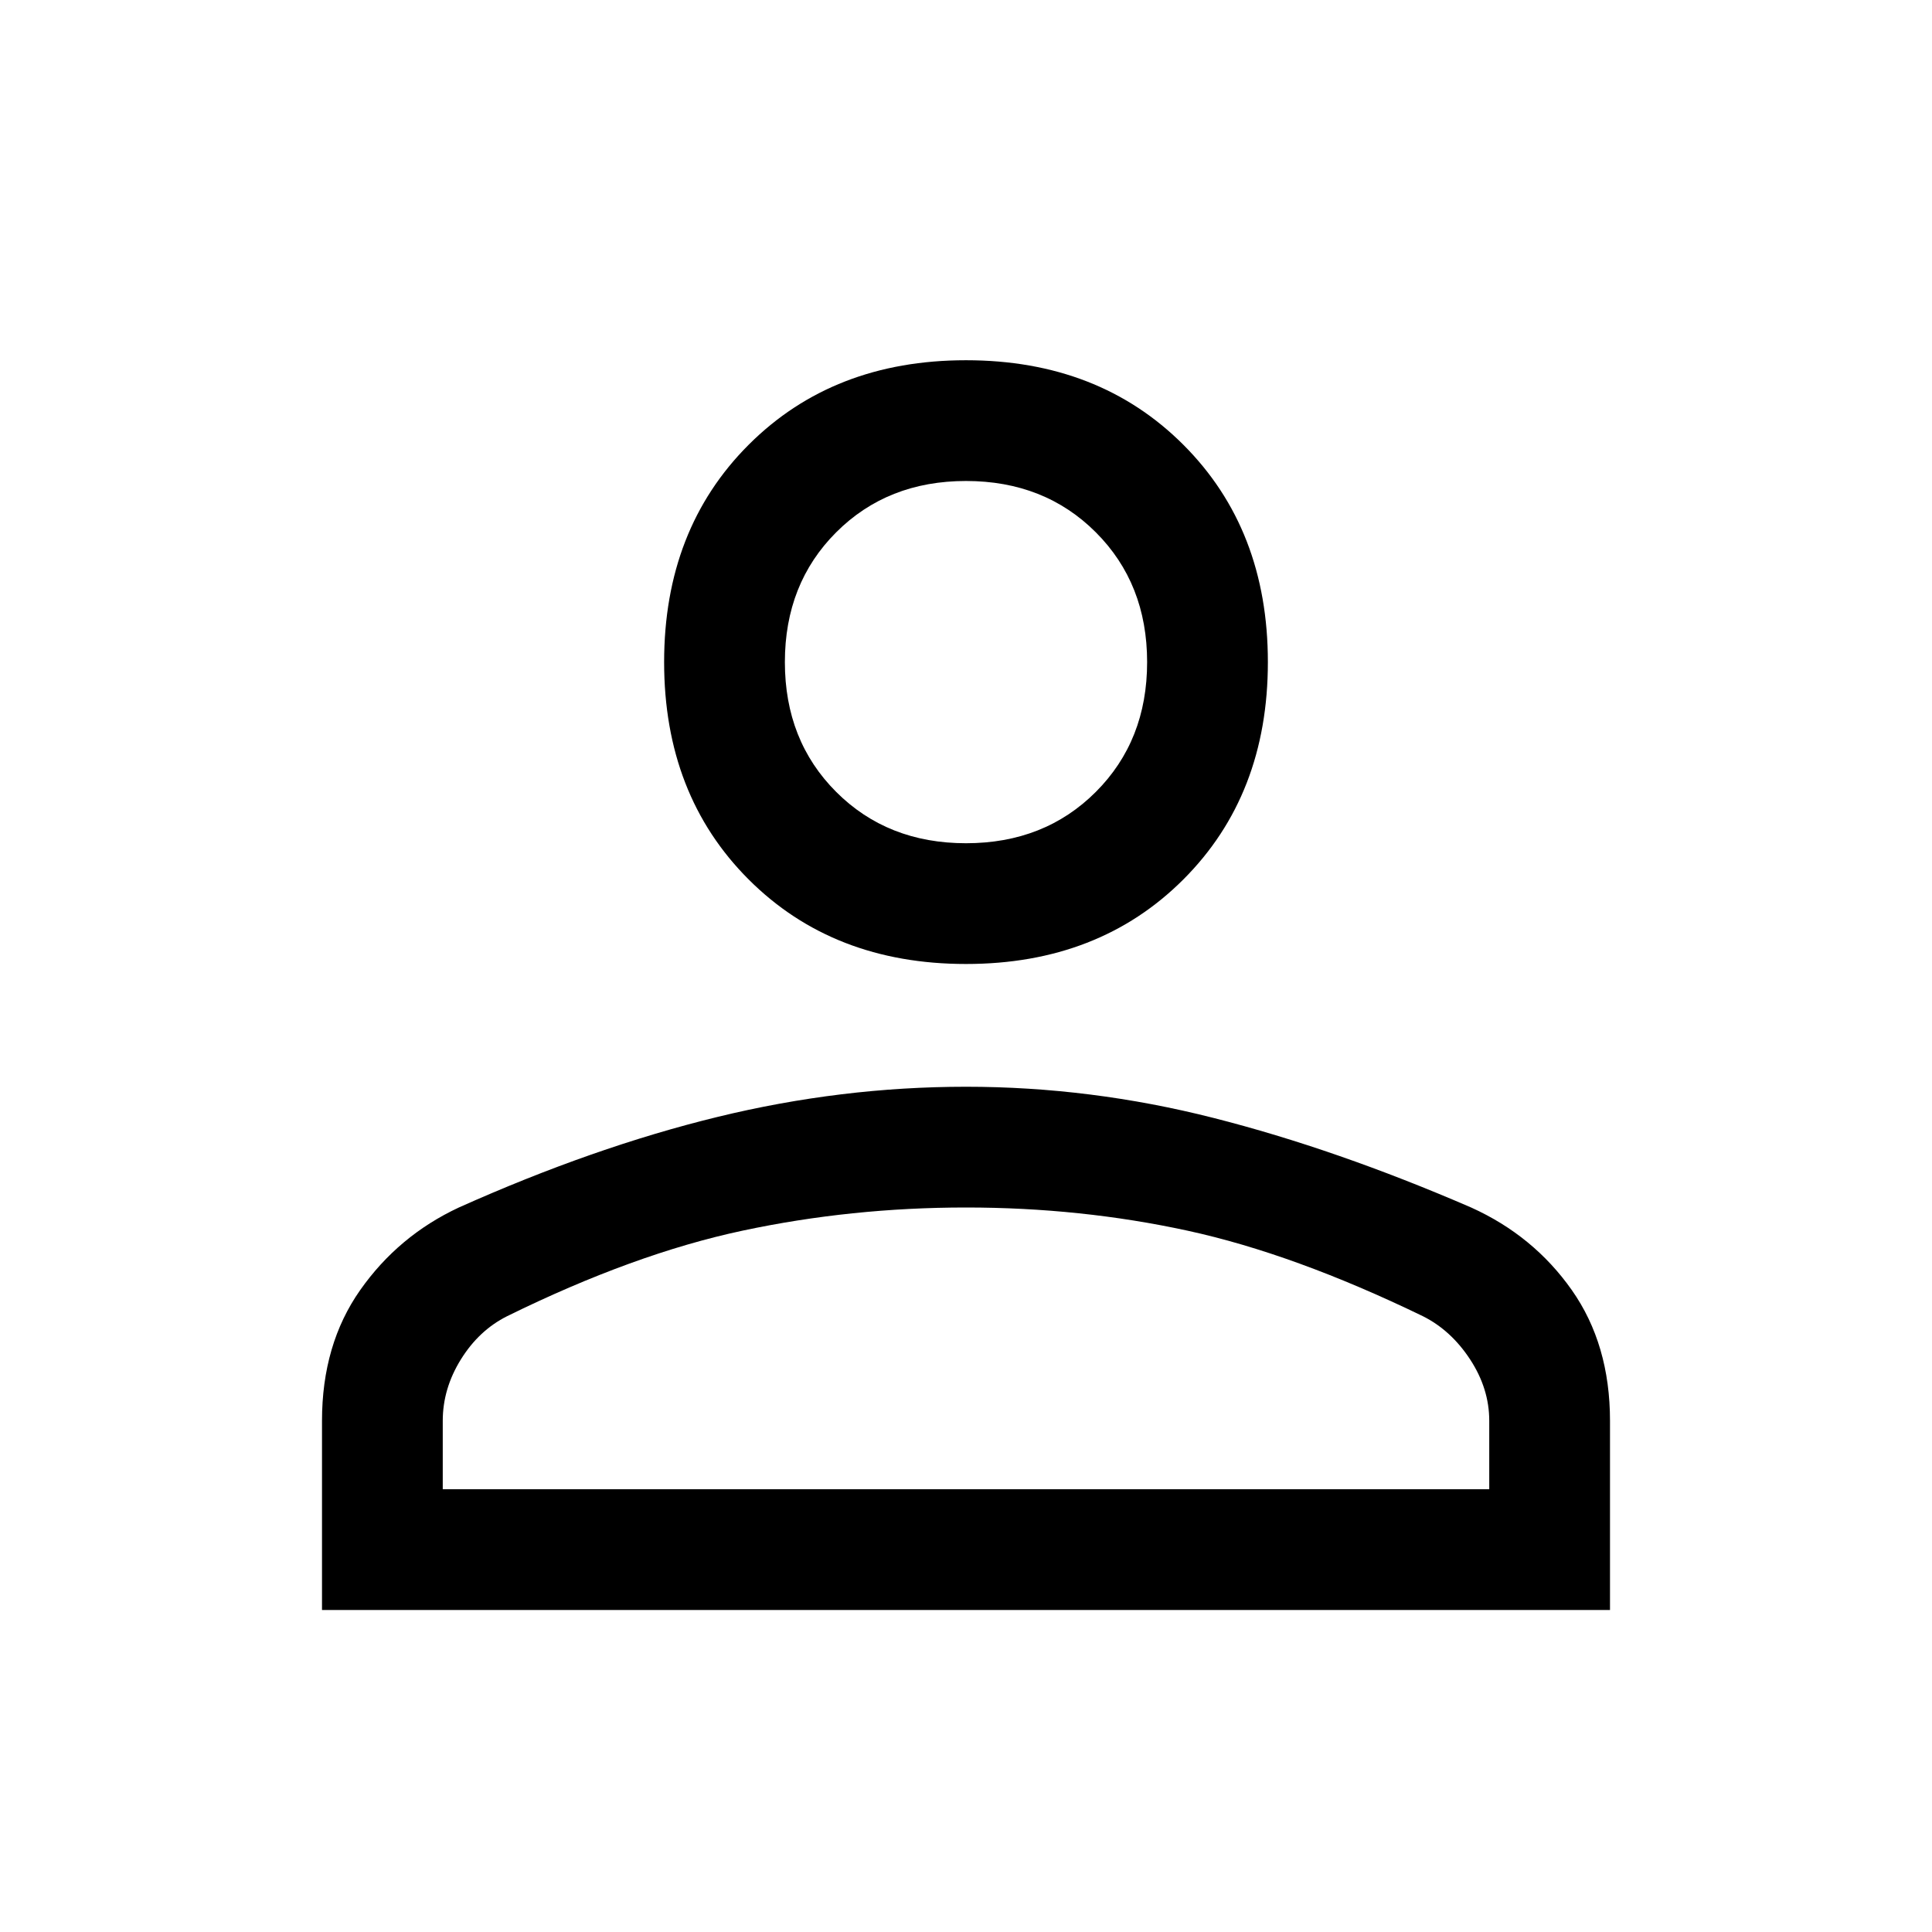
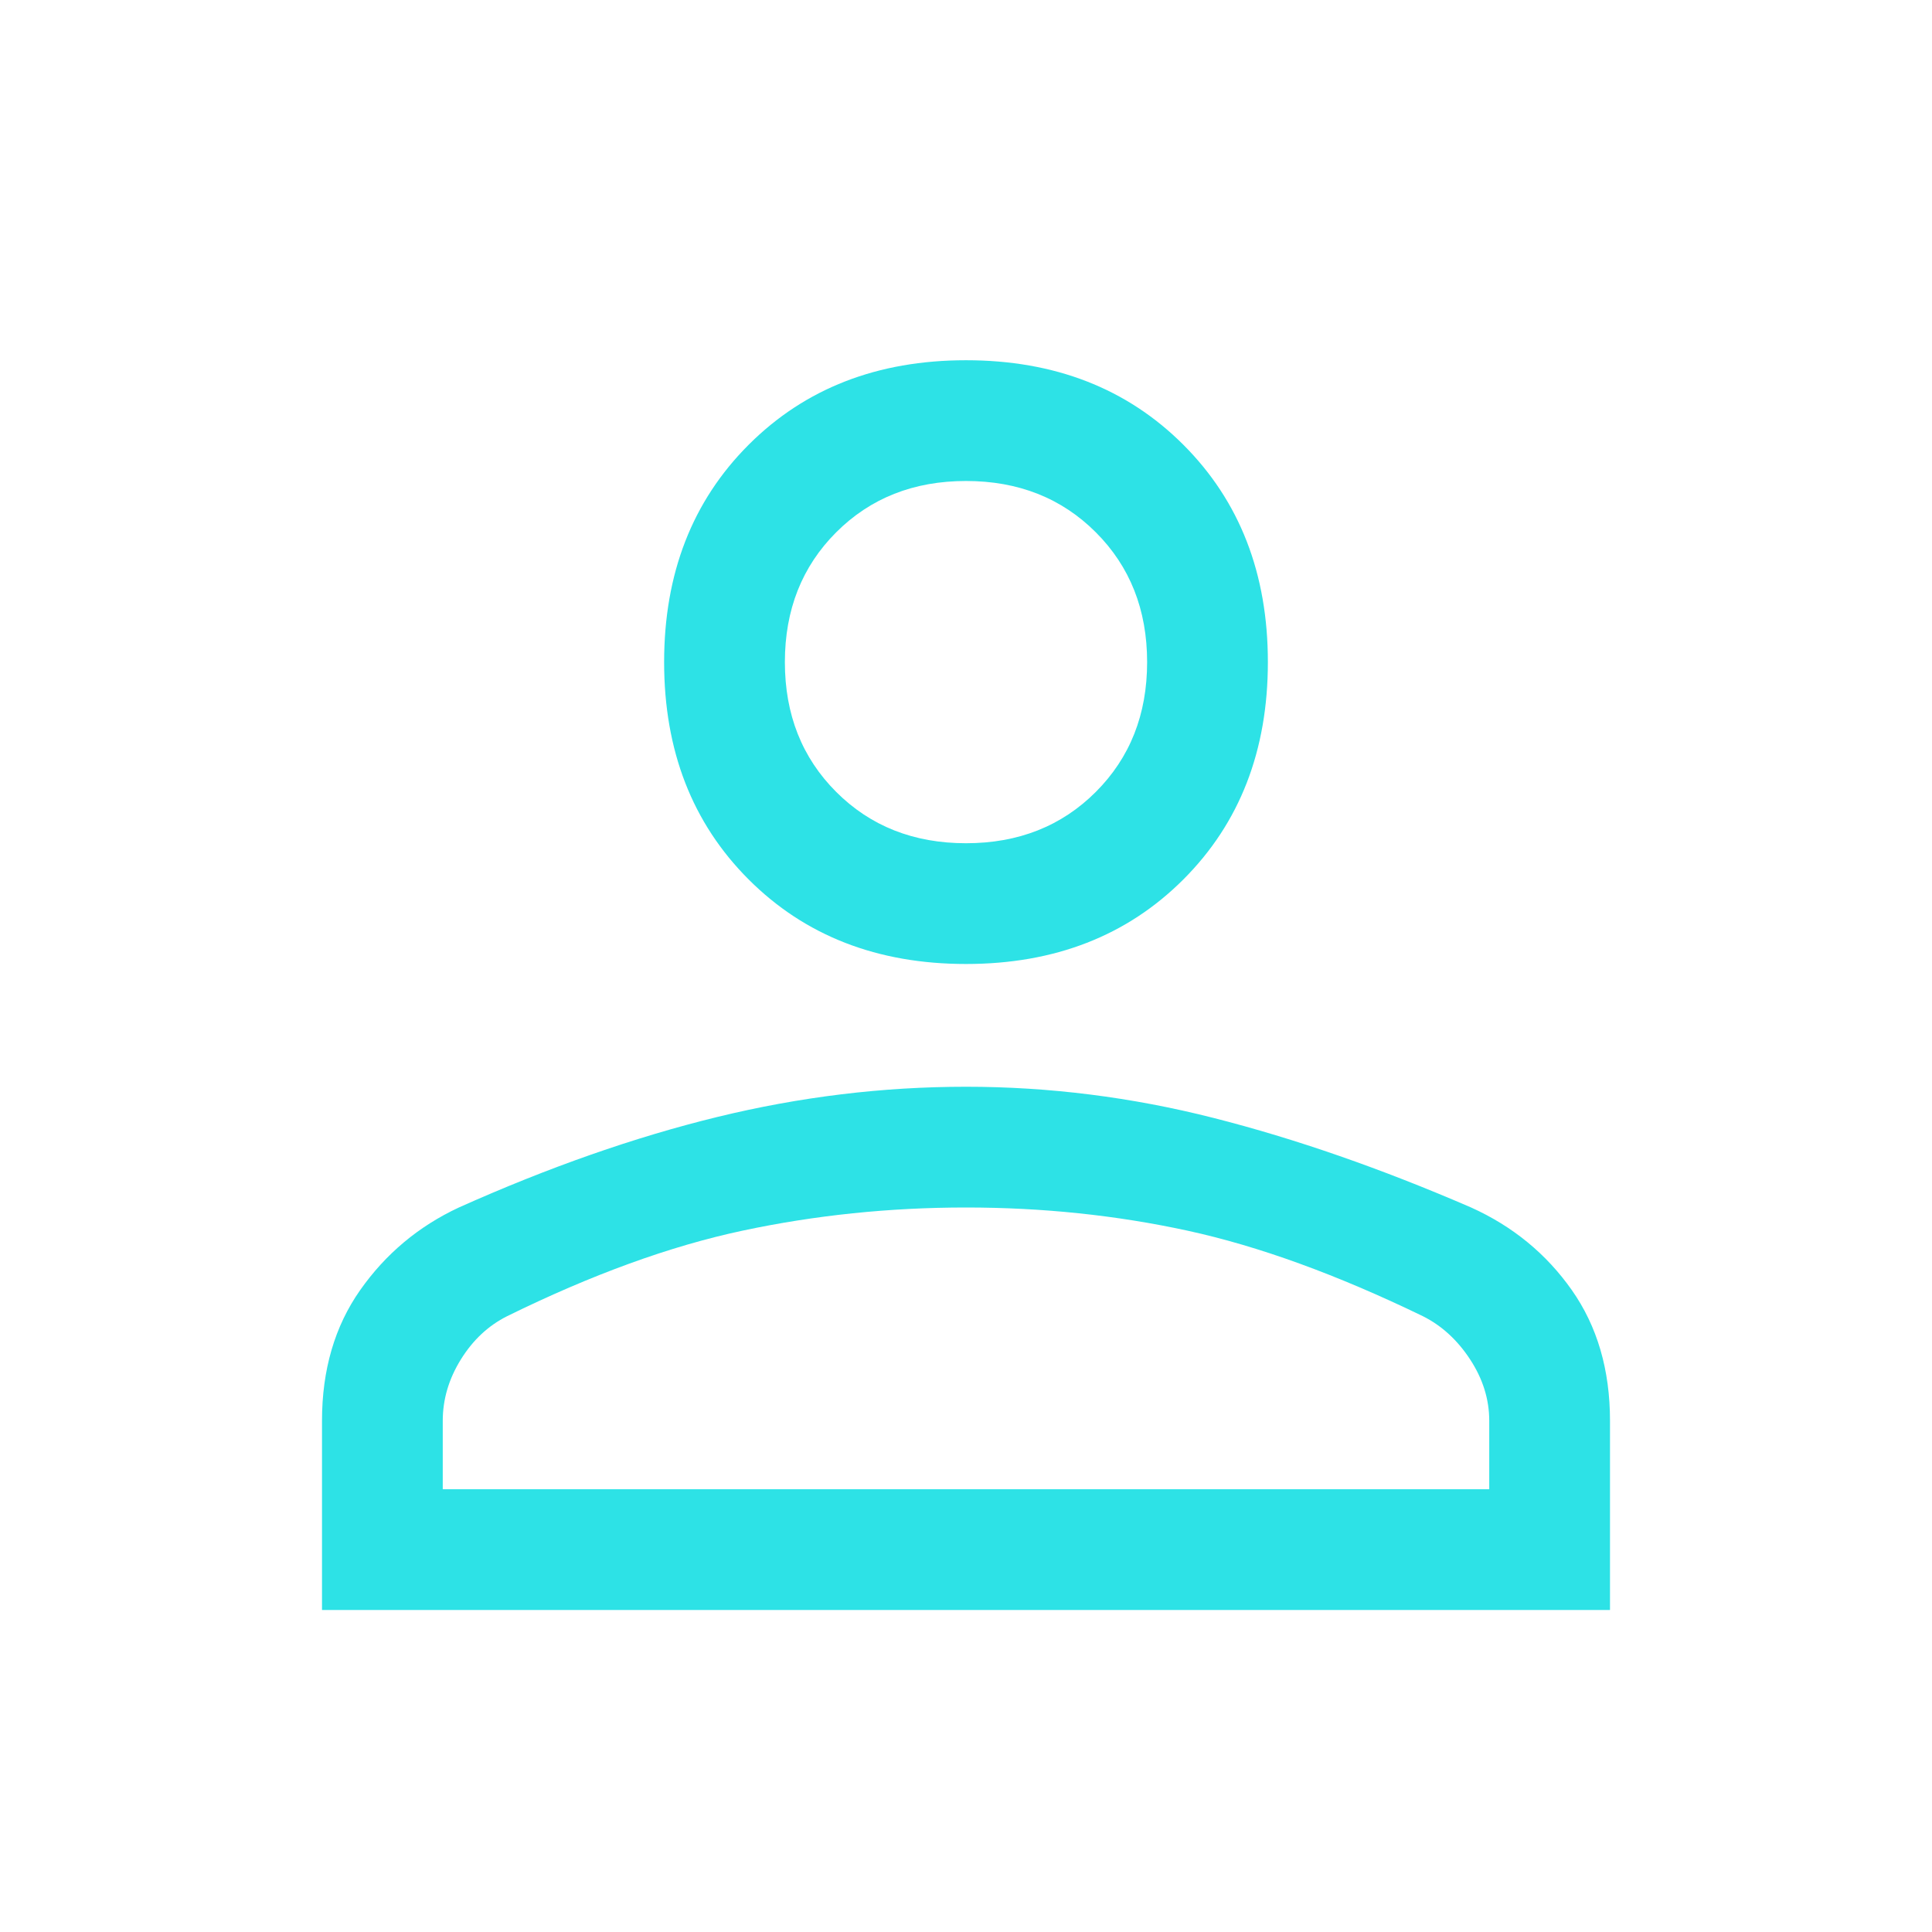
<svg xmlns="http://www.w3.org/2000/svg" height="48" width="48">
-   <path d="M24 23.95q-3.3 0-5.4-2.1-2.1-2.1-2.1-5.4 0-3.3 2.1-5.4 2.1-2.1 5.4-2.1 3.3 0 5.4 2.1 2.1 2.1 2.1 5.4 0 3.3-2.1 5.4-2.1 2.1-5.4 2.1ZM8 40v-4.7q0-1.9.95-3.25T11.4 30q3.35-1.5 6.425-2.25Q20.9 27 24 27q3.1 0 6.15.775 3.05.775 6.4 2.225 1.55.7 2.5 2.05.95 1.35.95 3.25V40Zm3-3h26v-1.7q0-.8-.475-1.525-.475-.725-1.175-1.075-3.2-1.55-5.85-2.125Q26.85 30 24 30t-5.55.575q-2.7.575-5.85 2.125-.7.35-1.15 1.075Q11 34.5 11 35.3Zm13-16.05q1.95 0 3.225-1.275Q28.5 18.4 28.5 16.45q0-1.95-1.275-3.225Q25.95 11.95 24 11.95q-1.95 0-3.225 1.275Q19.5 14.5 19.5 16.45q0 1.95 1.275 3.225Q22.05 20.95 24 20.95Zm0-4.5ZM24 37Z" />
+   <path fill="#2DE2E6" d="M24 23.95q-3.3 0-5.4-2.1-2.1-2.1-2.1-5.4 0-3.3 2.1-5.4 2.1-2.1 5.4-2.1 3.3 0 5.4 2.1 2.1 2.1 2.1 5.4 0 3.3-2.1 5.4-2.1 2.1-5.4 2.1ZM8 40v-4.7q0-1.9.95-3.25T11.4 30q3.35-1.5 6.425-2.25Q20.9 27 24 27q3.1 0 6.15.775 3.05.775 6.4 2.225 1.55.7 2.5 2.05.95 1.35.95 3.25V40Zm3-3h26v-1.7q0-.8-.475-1.525-.475-.725-1.175-1.075-3.2-1.55-5.85-2.125Q26.85 30 24 30t-5.55.575q-2.7.575-5.85 2.125-.7.35-1.15 1.075Q11 34.5 11 35.3Zm13-16.05q1.95 0 3.225-1.275Q28.5 18.4 28.5 16.45q0-1.95-1.275-3.225Q25.95 11.95 24 11.95q-1.95 0-3.225 1.275Q19.5 14.5 19.5 16.45q0 1.95 1.275 3.225Q22.05 20.95 24 20.95Zm0-4.5ZM24 37Z" />
</svg>
